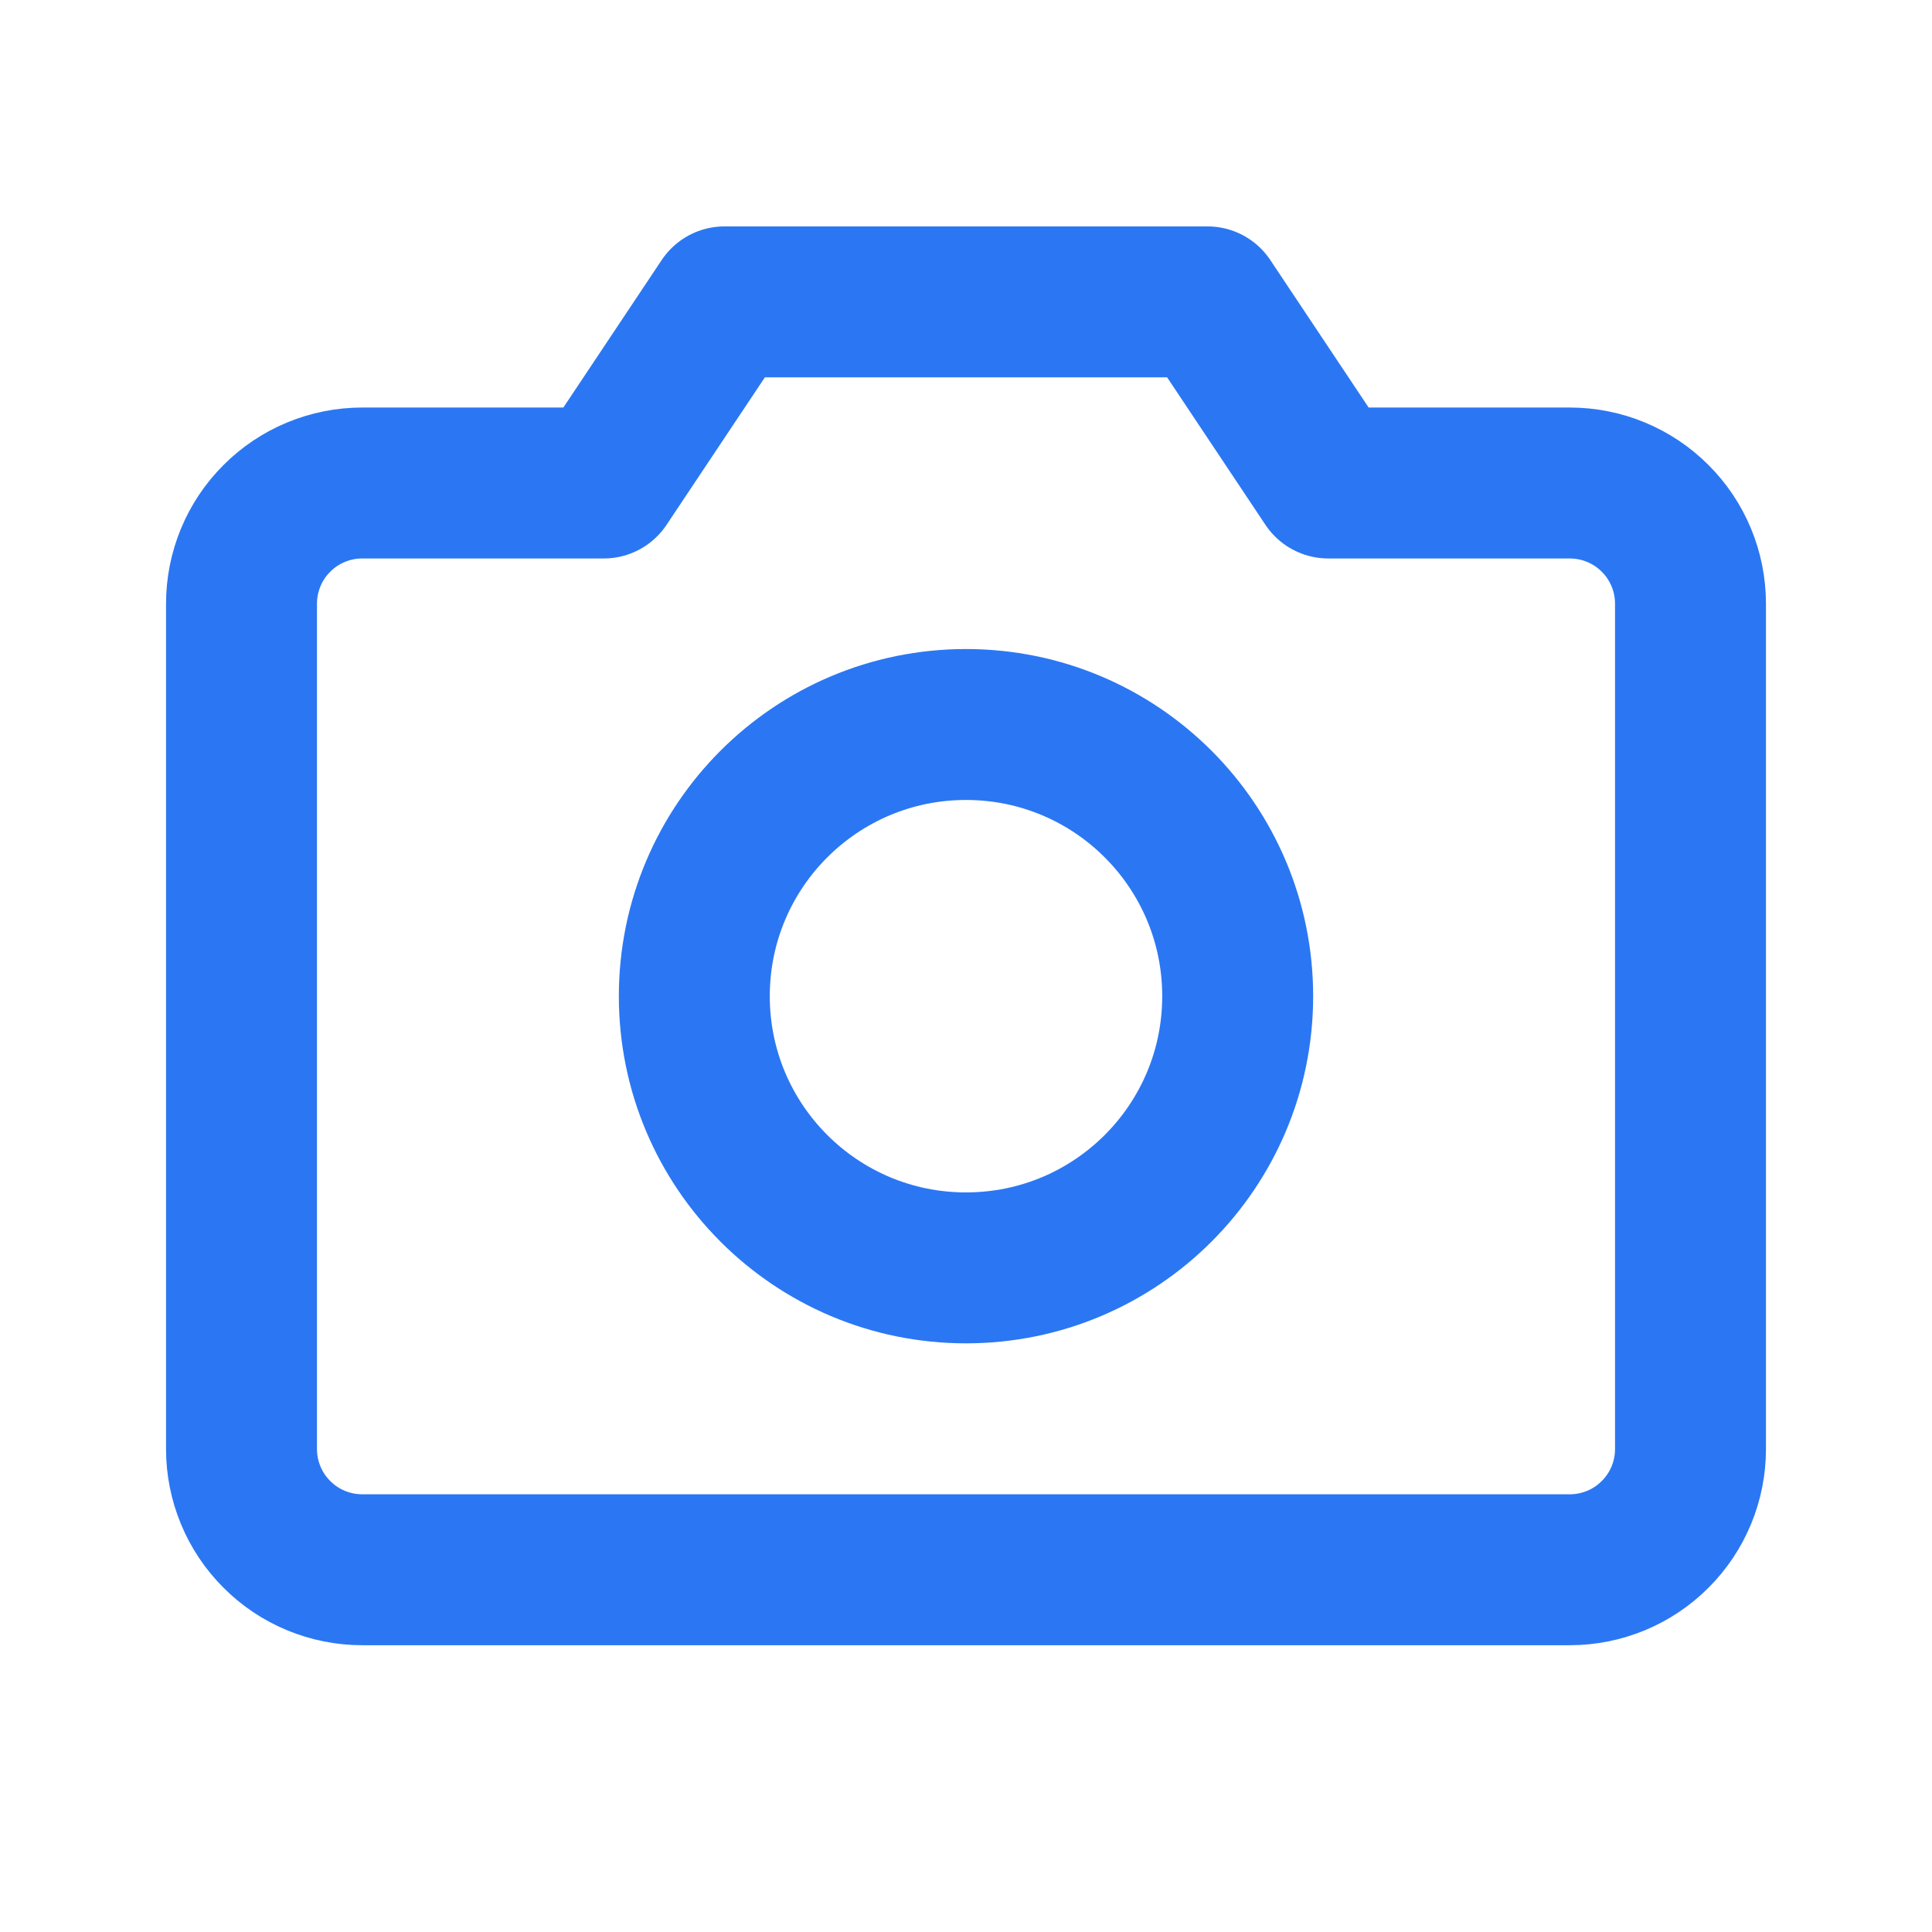
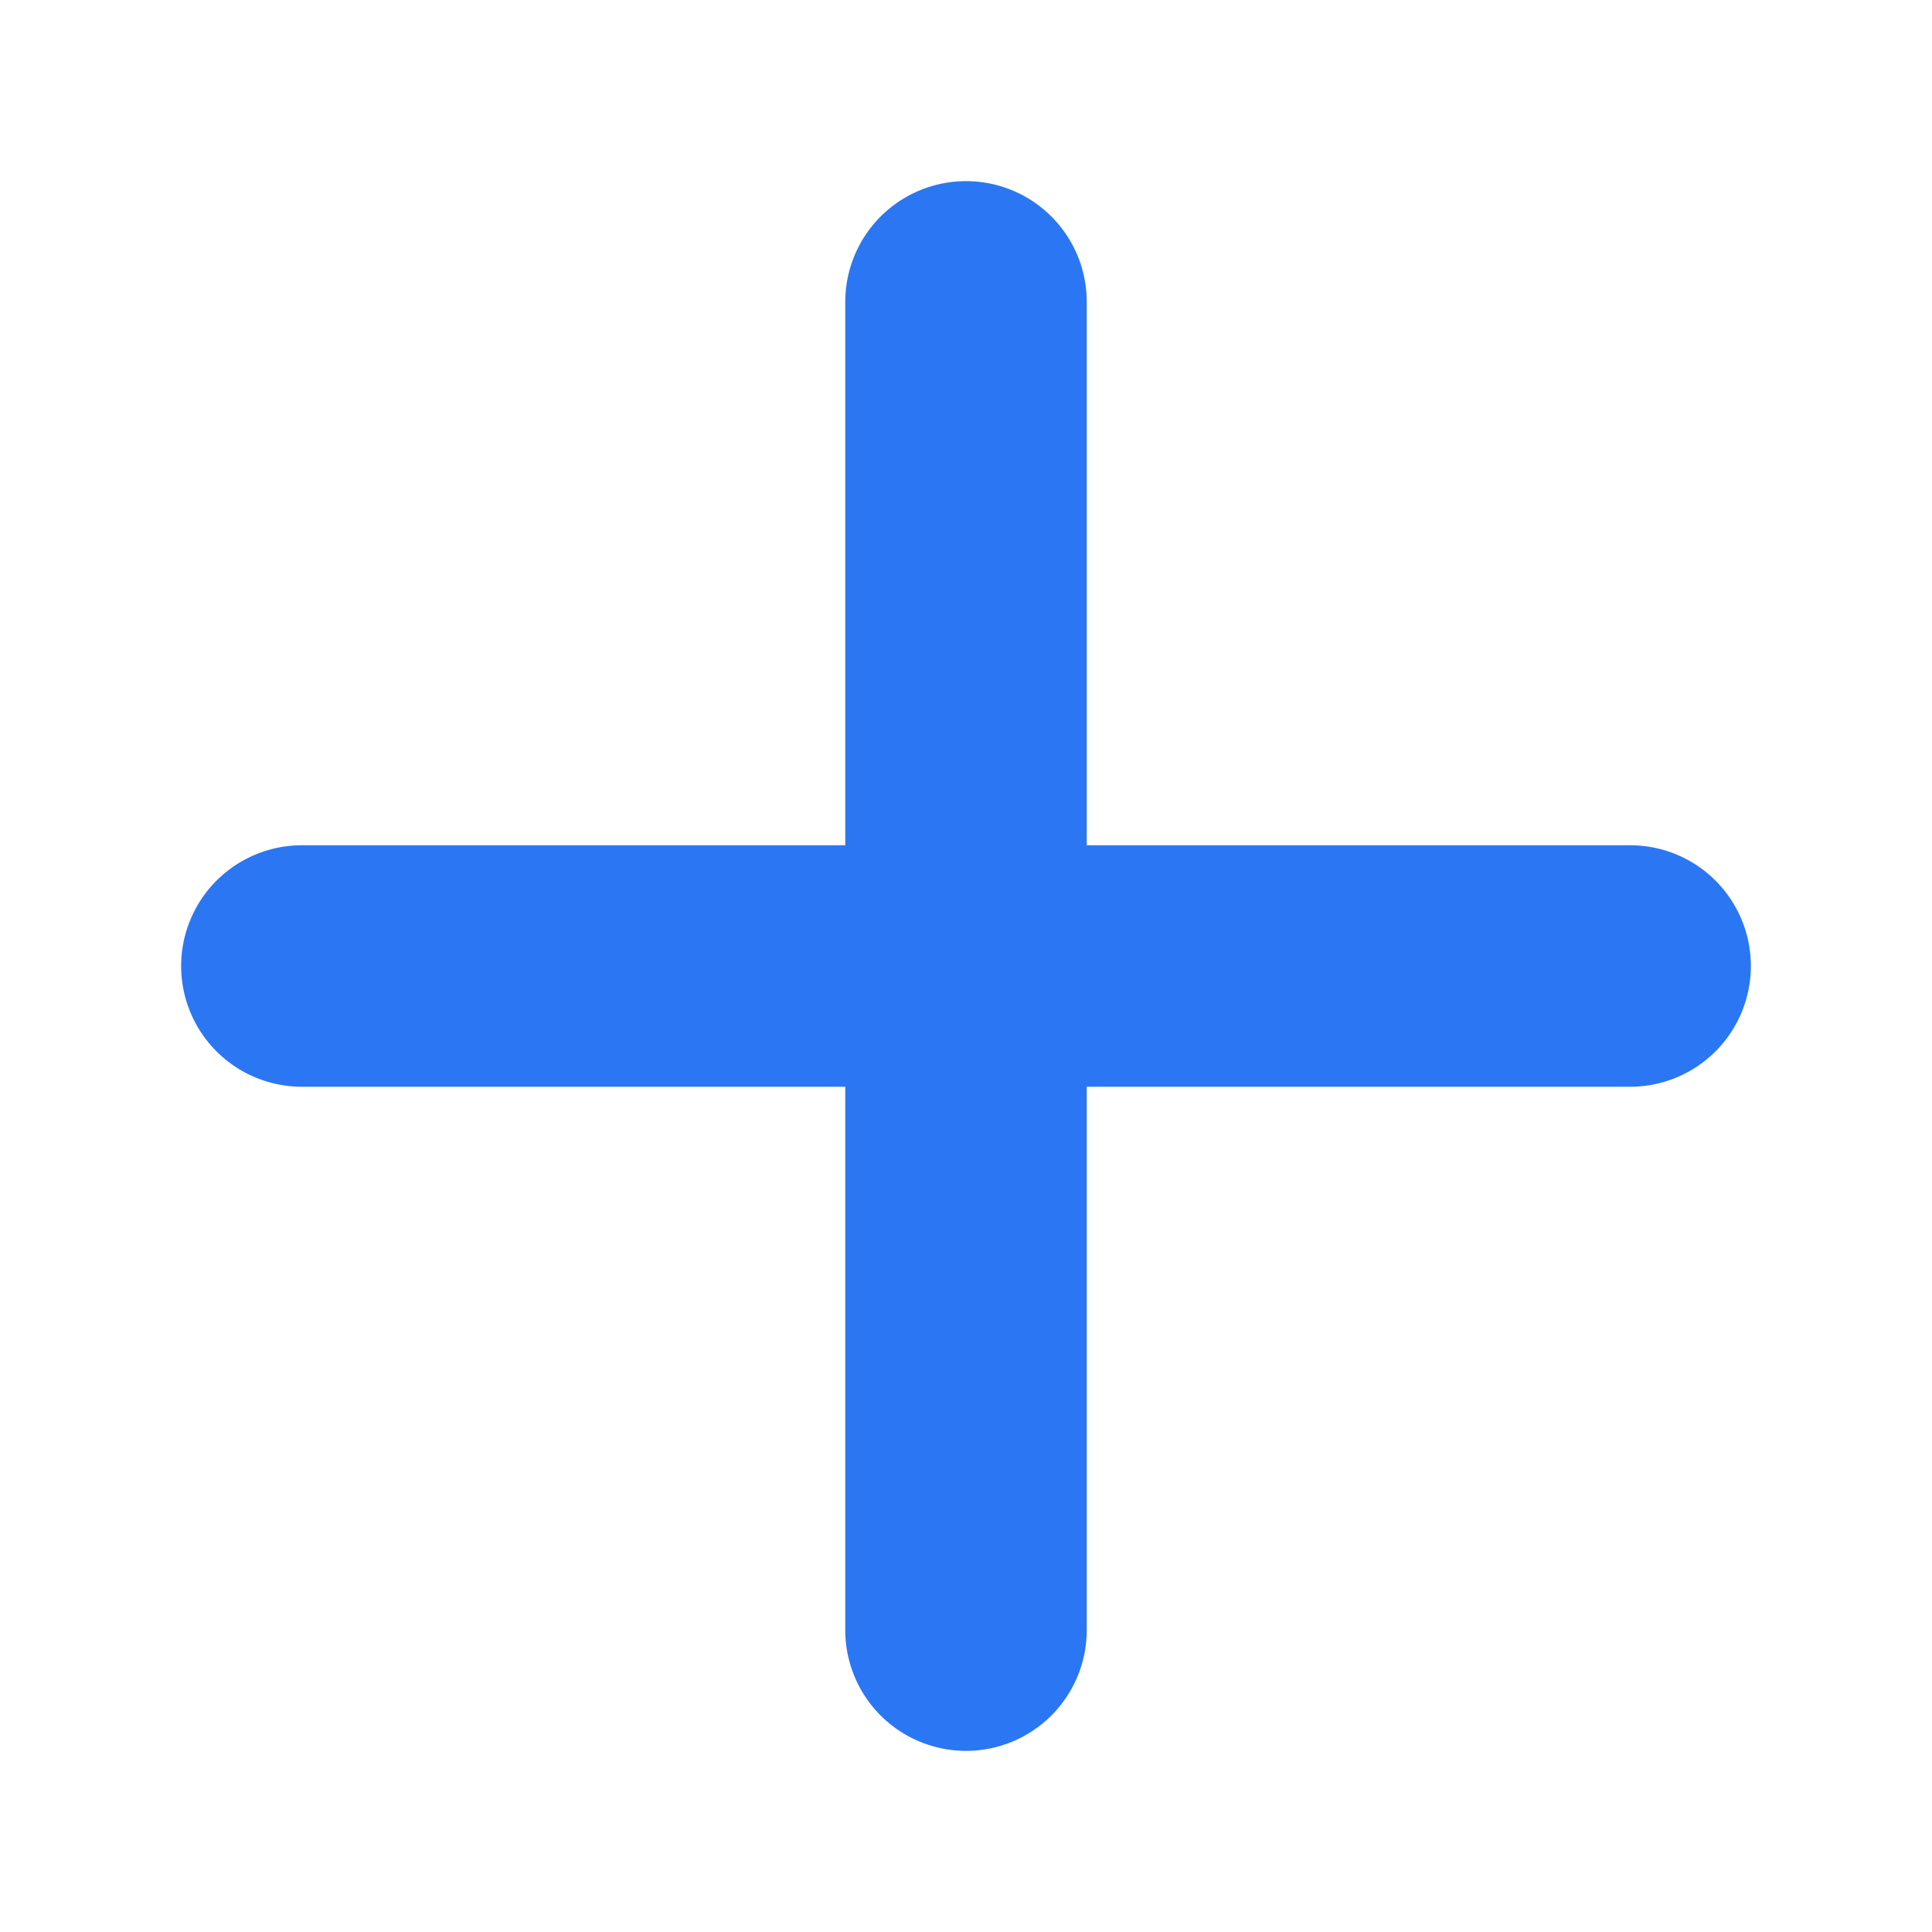
<svg xmlns="http://www.w3.org/2000/svg" width="16" height="16" viewBox="0 0 16 16" fill="none">
-   <path d="M13 13H3C2.735 13 2.48 12.895 2.293 12.707C2.105 12.52 2 12.265 2 12V5C2 4.735 2.105 4.48 2.293 4.293C2.48 4.105 2.735 4 3 4H5L6 2.5H10L11 4H13C13.265 4 13.52 4.105 13.707 4.293C13.895 4.48 14 4.735 14 5V12C14 12.265 13.895 12.52 13.707 12.707C13.52 12.895 13.265 13 13 13Z" stroke="#2B77F3" stroke-width="1.25" stroke-linecap="round" stroke-linejoin="round" />
-   <path d="M8 10.5C9.243 10.5 10.25 9.493 10.25 8.25C10.25 7.007 9.243 6 8 6C6.757 6 5.75 7.007 5.75 8.25C5.75 9.493 6.757 10.5 8 10.5Z" stroke="#2B77F3" stroke-width="1.25" stroke-linecap="round" stroke-linejoin="round" />
+   <path d="M2.5 8H13.5" stroke="#2B77F3" stroke-width="2" stroke-linecap="round" stroke-linejoin="round" />
+   <path d="M8 2.5V13.5" stroke="#2B77F3" stroke-width="2" stroke-linecap="round" stroke-linejoin="round" />
</svg>
